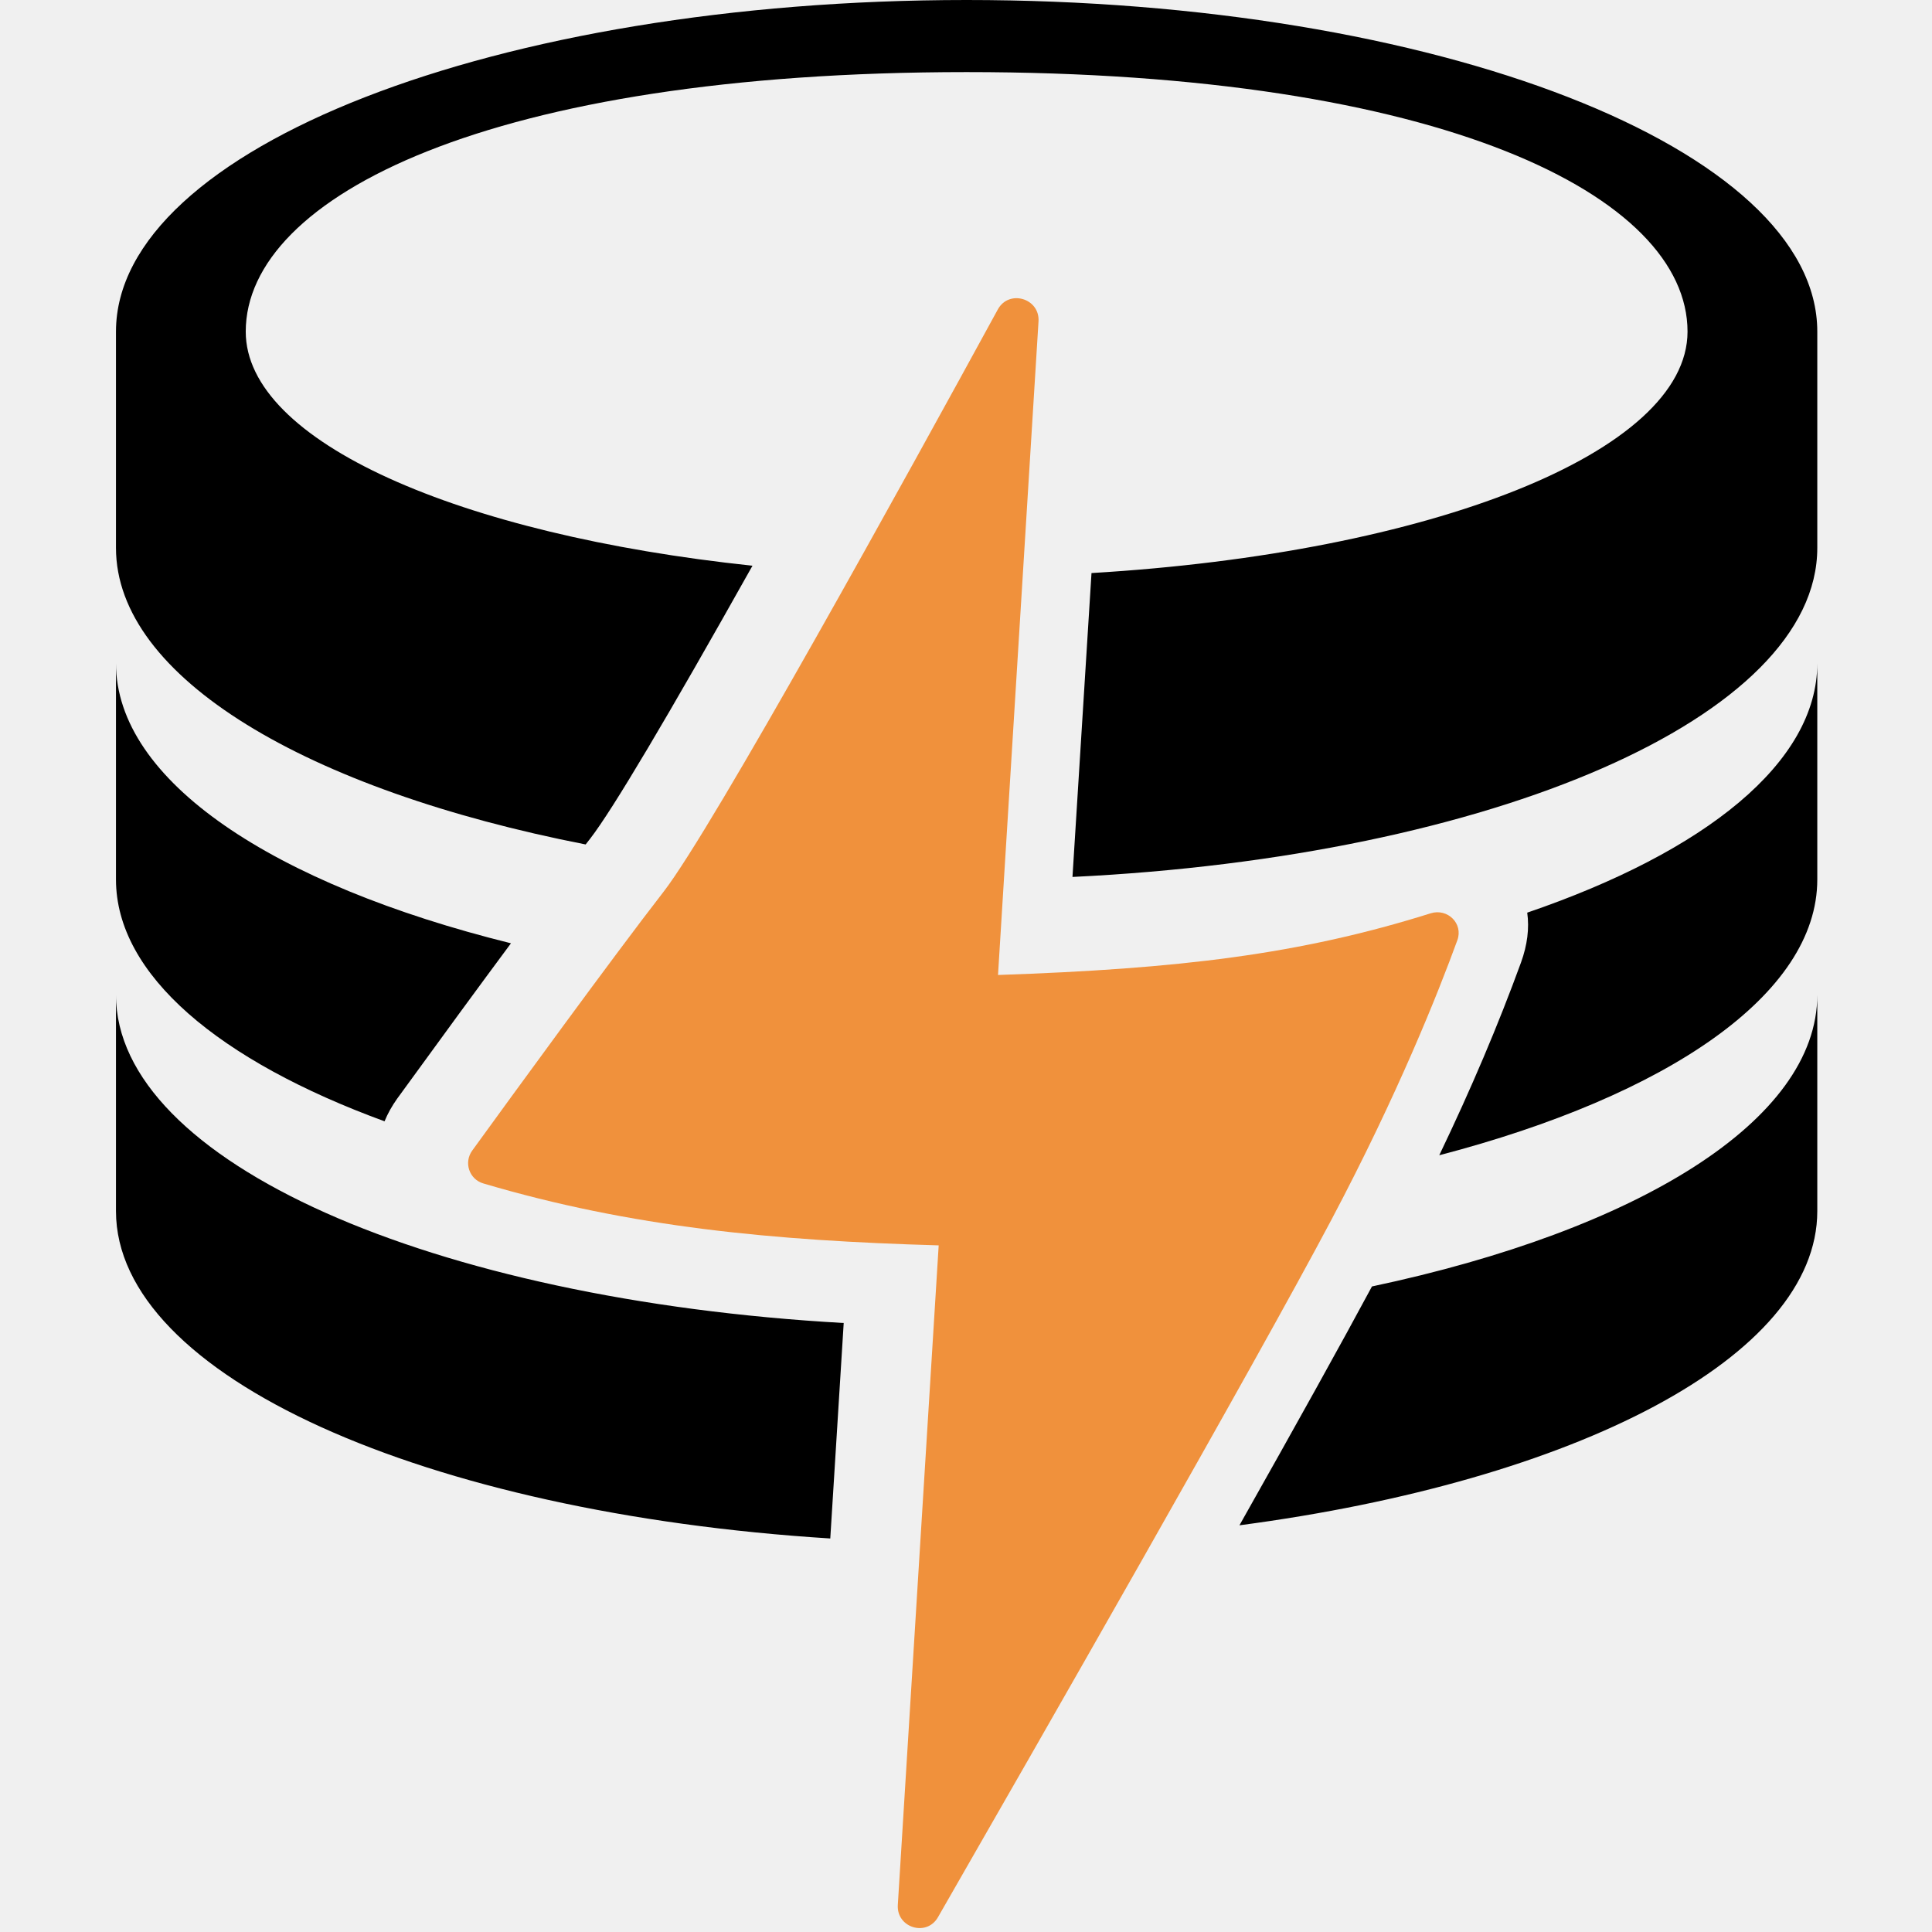
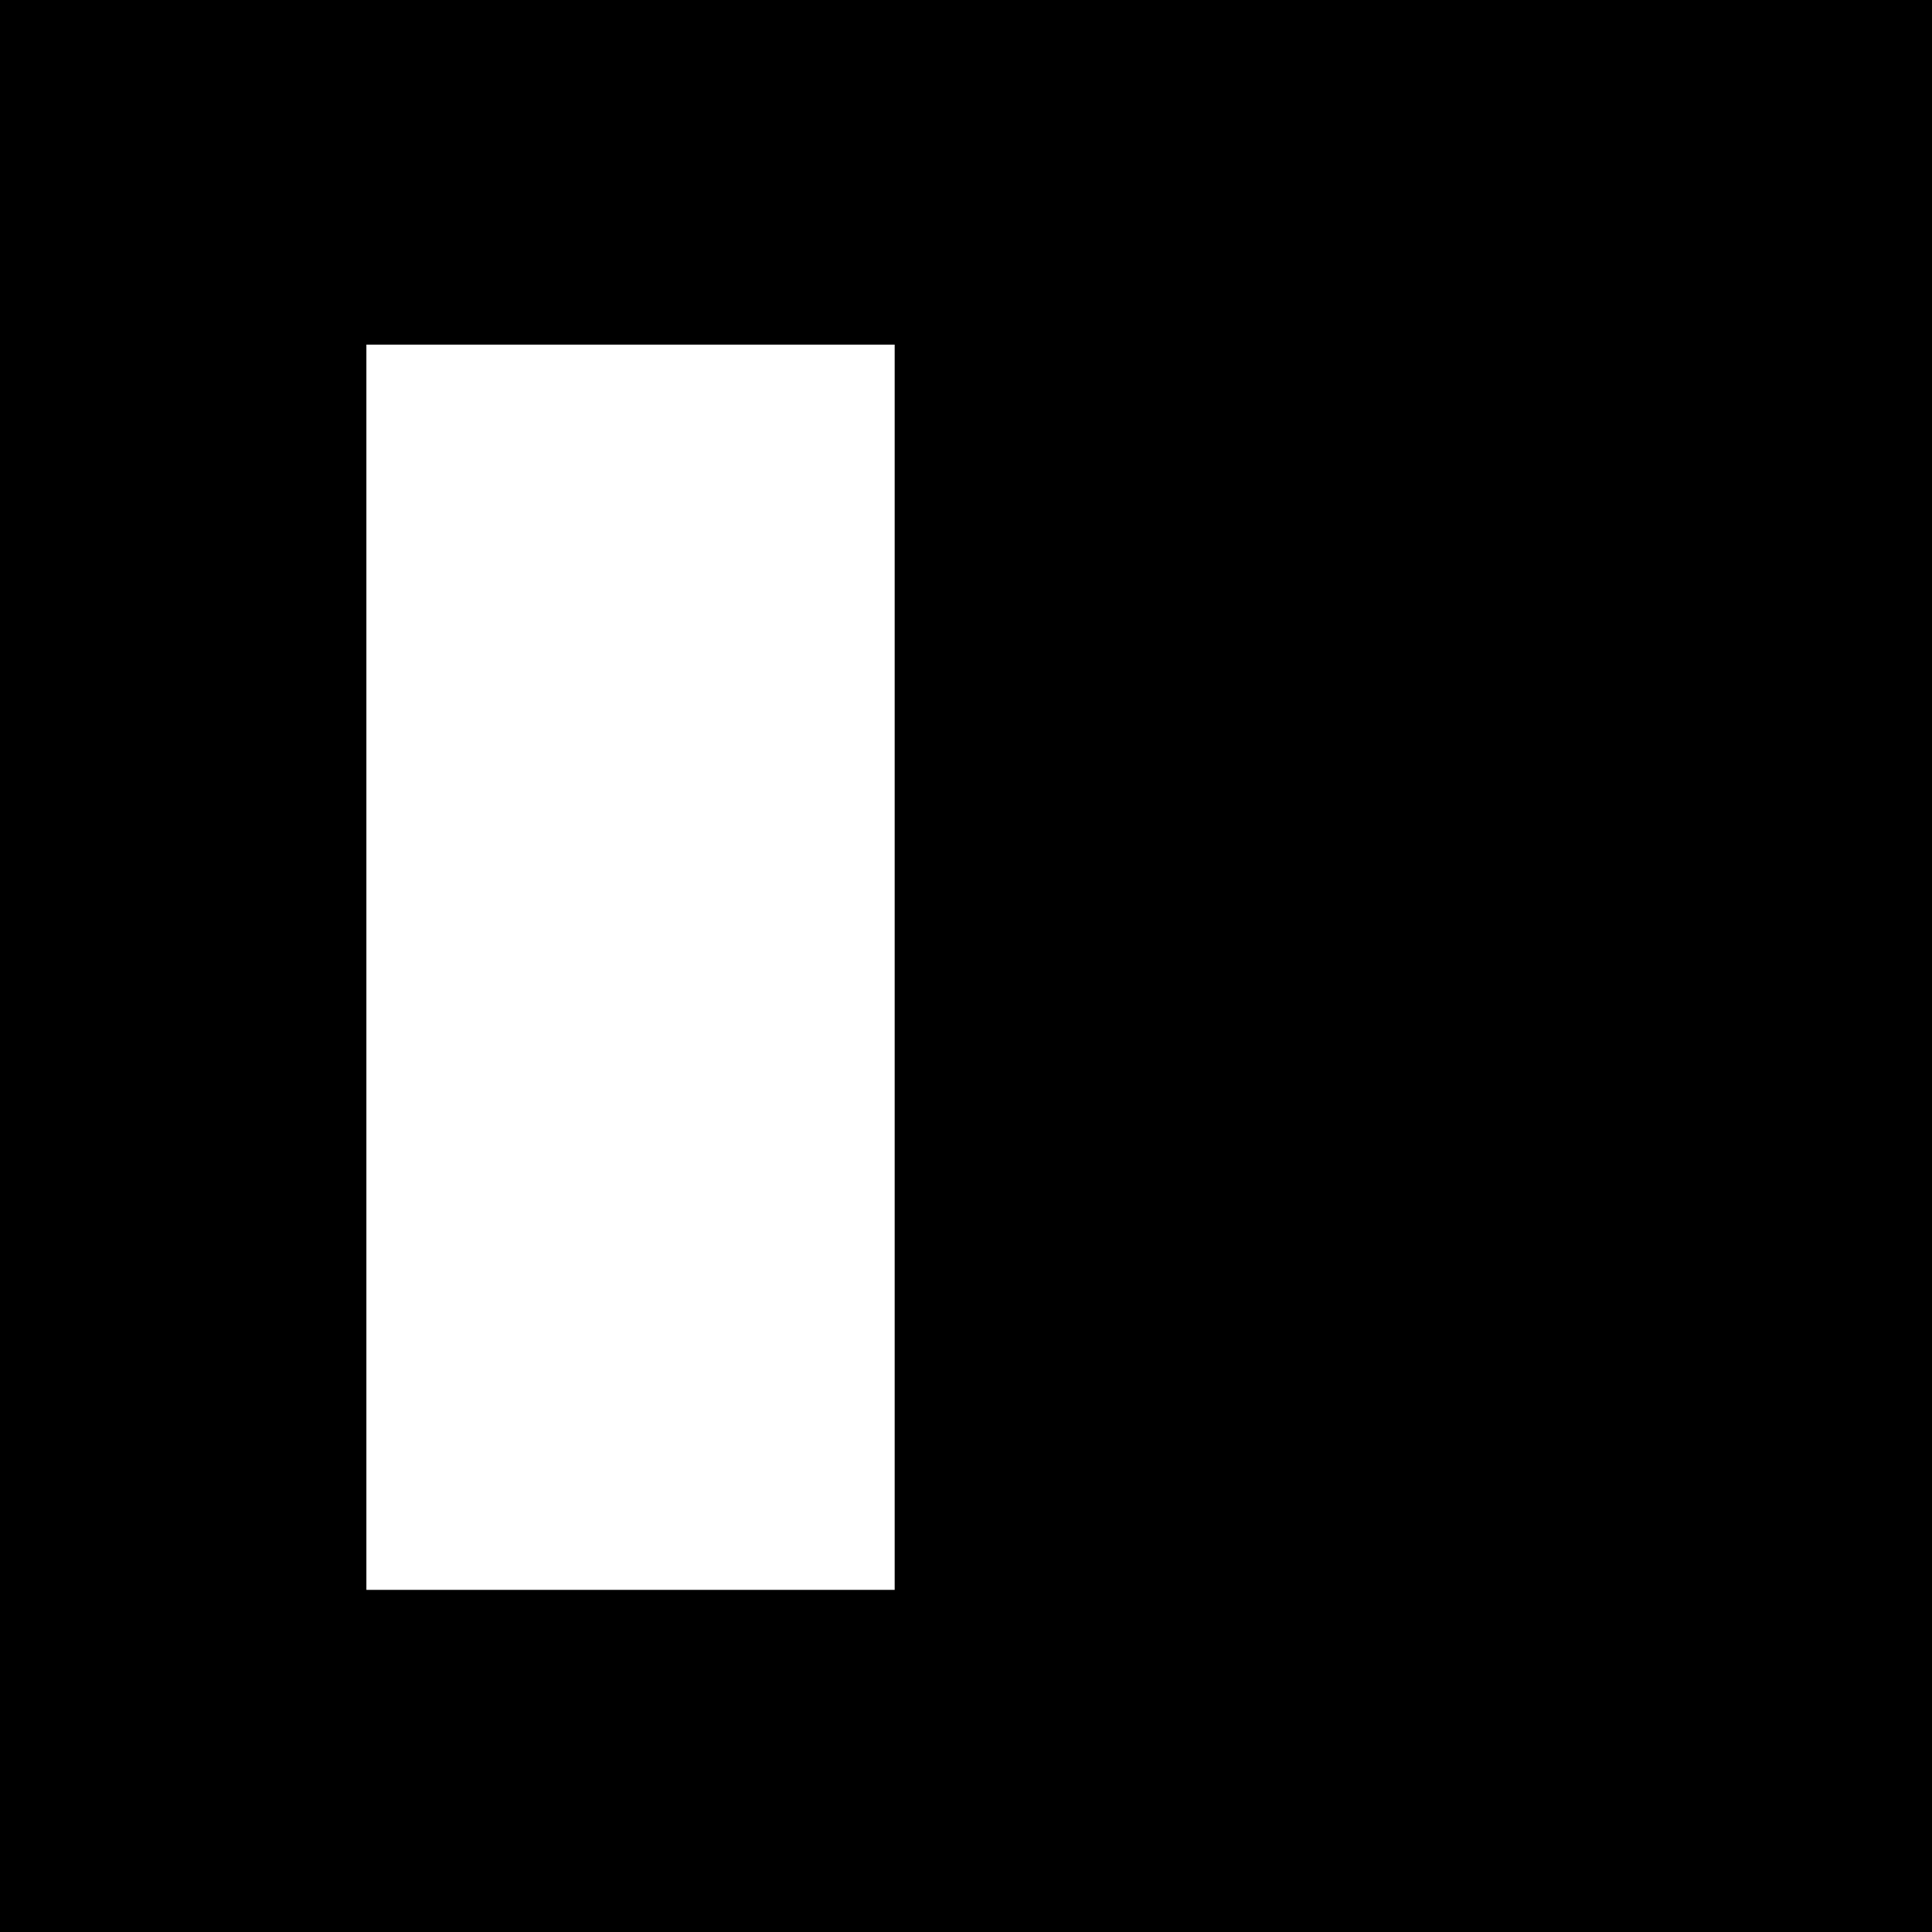
- <svg xmlns="http://www.w3.org/2000/svg" width="268" height="268" viewBox="0 0 268 268" fill="none">
-   <path fill-rule="evenodd" clip-rule="evenodd" d="M117.035 183.523C59.946 180.302 16.088 161.147 16.088 138V168C16.088 190.895 58.995 209.884 115.173 213.412L117.035 183.523ZM171.933 211.583C218.54 205.435 252.088 188.245 252.088 168V138C252.088 155.469 227.108 170.664 190.314 178.452C186.087 186.314 179.96 197.357 171.933 211.583Z" fill="black" />
-   <path fill-rule="evenodd" clip-rule="evenodd" d="M70.879 130.851C37.943 122.69 16.088 108.34 16.088 92V122C16.088 135.228 30.412 147.153 53.343 155.544C53.778 154.477 54.361 153.431 55.092 152.404C61.213 143.972 66.475 136.787 70.879 130.851ZM199.648 160.253C231.269 152.001 252.088 137.948 252.088 122V92C252.088 105.793 236.516 118.167 211.852 126.599C212.157 128.772 211.87 131.074 210.992 133.504C207.836 142.161 204.054 151.077 199.648 160.253Z" fill="black" />
-   <path fill-rule="evenodd" clip-rule="evenodd" d="M252.088 46C252.088 20.595 199.257 0 134.088 0C68.918 0 16.088 20.595 16.088 46V76C16.088 93.999 42.604 109.583 81.239 117.14C81.462 116.853 81.68 116.575 81.892 116.304C84.975 112.309 92.472 99.699 104.382 78.475C63.659 74.173 34.088 61.261 34.088 46C34.088 27.222 68.088 10 134.088 10C200.088 10 234.088 27.222 234.088 46C234.088 62.769 198.382 76.703 151.409 79.492L148.77 121.647C207.011 118.83 252.088 99.467 252.088 76V46Z" fill="black" />
-   <path d="M138.413 42.926C139.954 40.105 144.258 41.376 144.059 44.584L138.441 135.246C163.489 134.389 180.249 132.415 198.452 126.692C200.8 125.954 203.002 128.109 202.159 130.422C199.484 137.766 193.907 151.777 184.712 169.158C174.114 189.192 143.47 242.7 130.108 265.954C128.529 268.703 124.346 267.412 124.542 264.248L130.211 172.754C107.173 172.09 87.578 170.241 67.037 164.16C65.082 163.581 64.308 161.254 65.505 159.603C71.099 151.887 84.994 132.79 92.046 123.702C98.856 114.927 125.854 65.926 138.413 42.926Z" fill="#F0913C" />
+ <svg xmlns="http://www.w3.org/2000/svg" width="512" height="512" viewBox="0 0 512 512" fill="none">
+   <rect width="512" height="512" fill="black" />
+   <rect x="97.097" y="91.33" width="140" height="330" fill="white" />
</svg>
